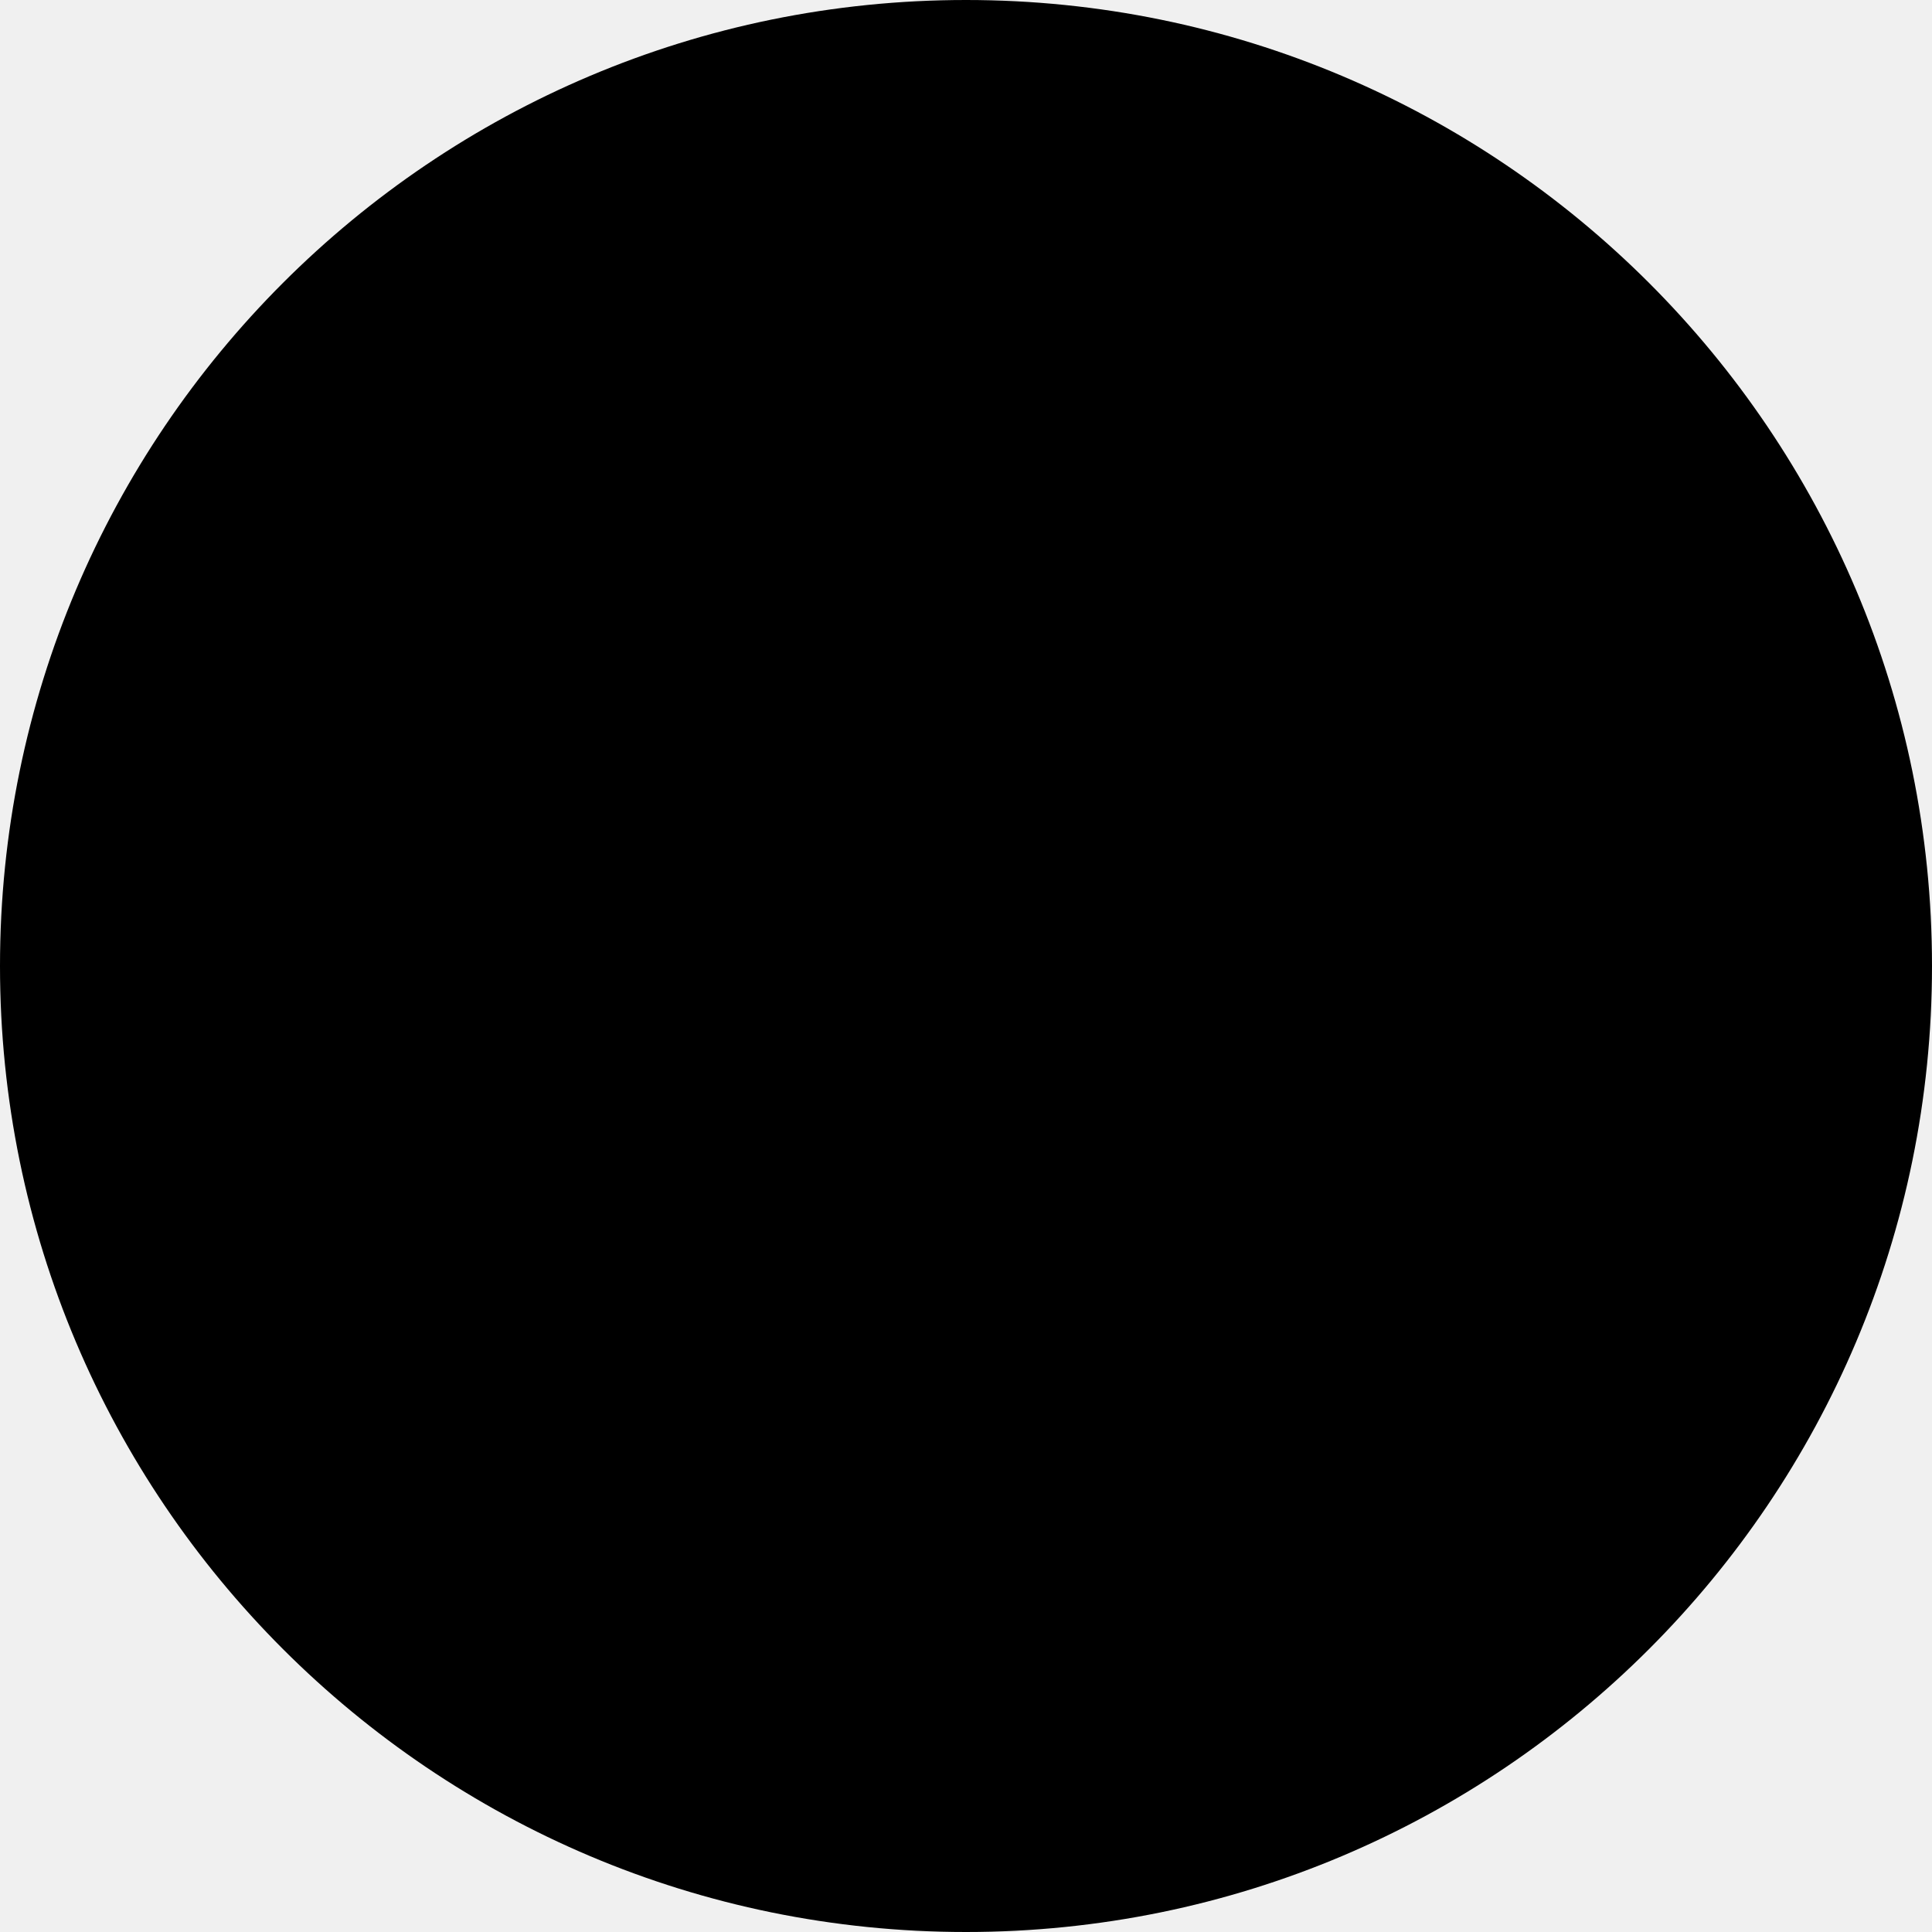
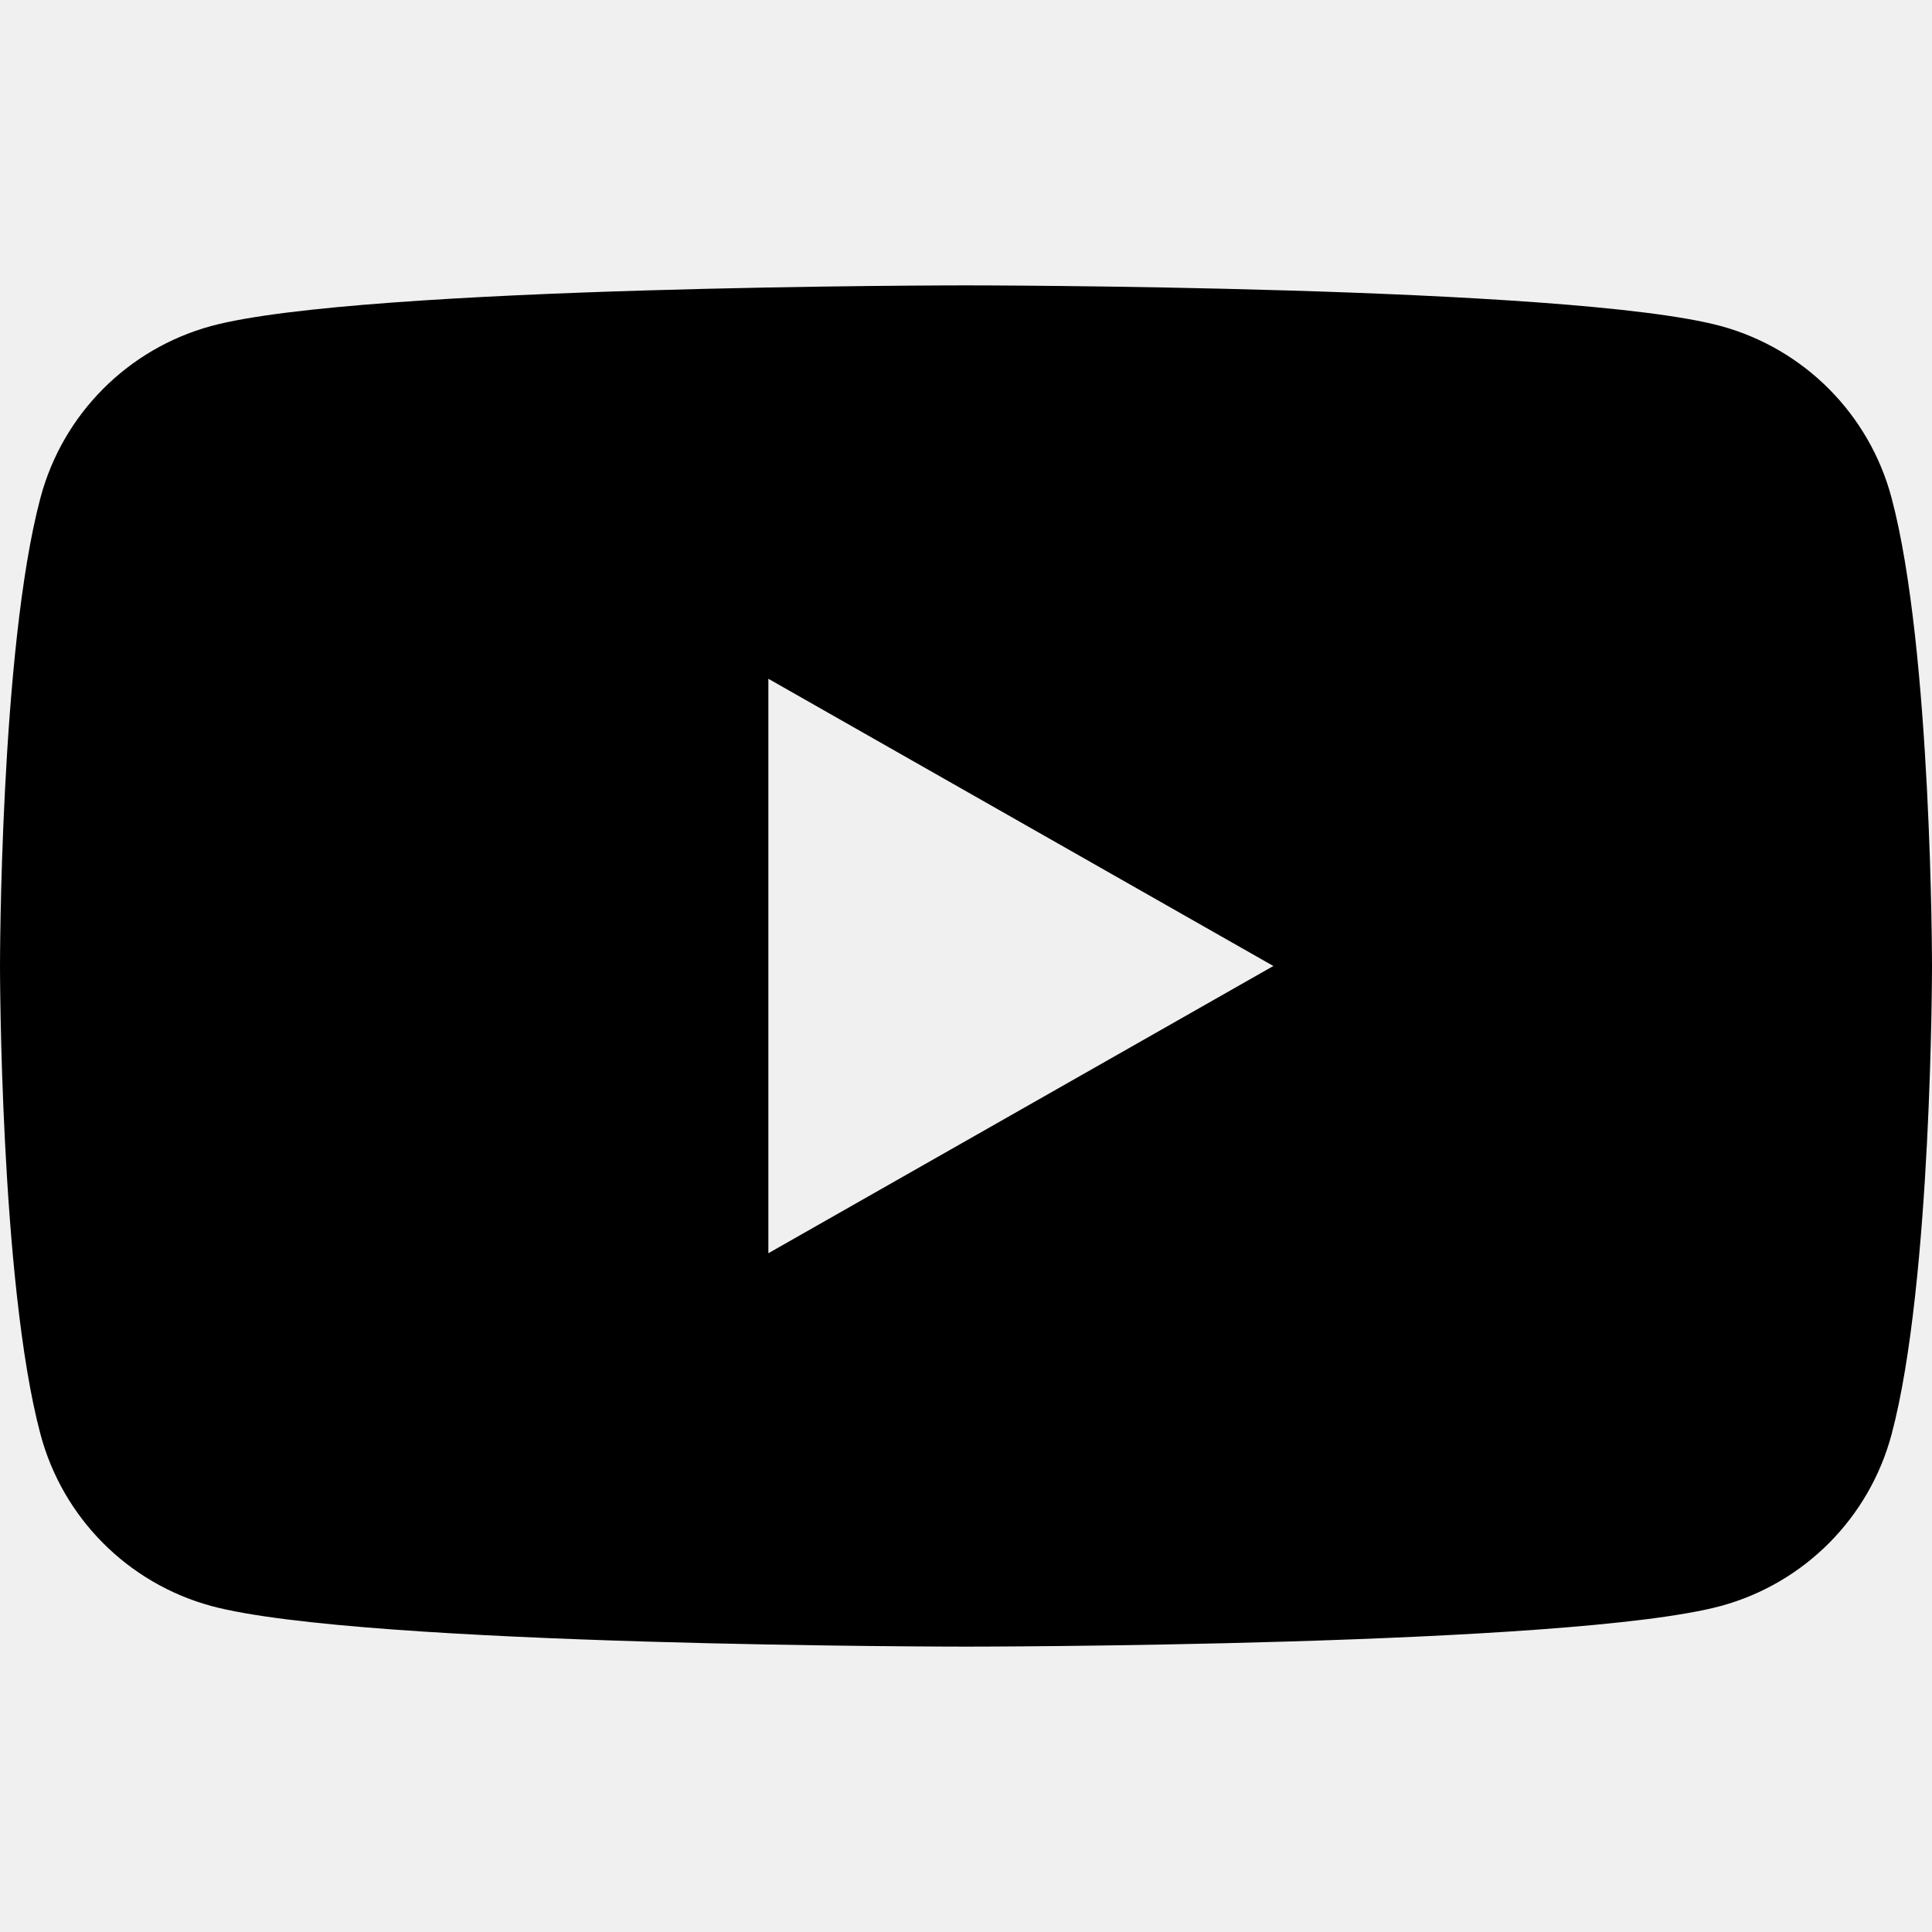
- <svg xmlns="http://www.w3.org/2000/svg" width="40" height="40" viewBox="0 0 40 40">
-   <circle cx="20" cy="20" r="20" fill="" />
-   <text x="20" y="24" text-anchor="middle" fill="#ffffff" font-size="14" font-family="Segoe UI, Arial, sans-serif" font-weight="700" />
+ <svg xmlns="http://www.w3.org/2000/svg" role="img" viewBox="0 0 24 24">
+   <path d="M23.498 6.186a3.016 3.016 0 0 0-2.122-2.136C19.505 3.545 12 3.545 12 3.545s-7.505 0-9.377.505A3.017 3.017 0 0 0 .502 6.186C0 8.07 0 12 0 12s0 3.93.502 5.814a3.016 3.016 0 0 0 2.122 2.136c1.871.505 9.376.505 9.376.505s7.505 0 9.377-.505a3.015 3.015 0 0 0 2.122-2.136C24 15.93 24 12 24 12s0-3.93-.502-5.814zM9.545 15.568V8.432L15.818 12l-6.273 3.568z" />
</svg>
